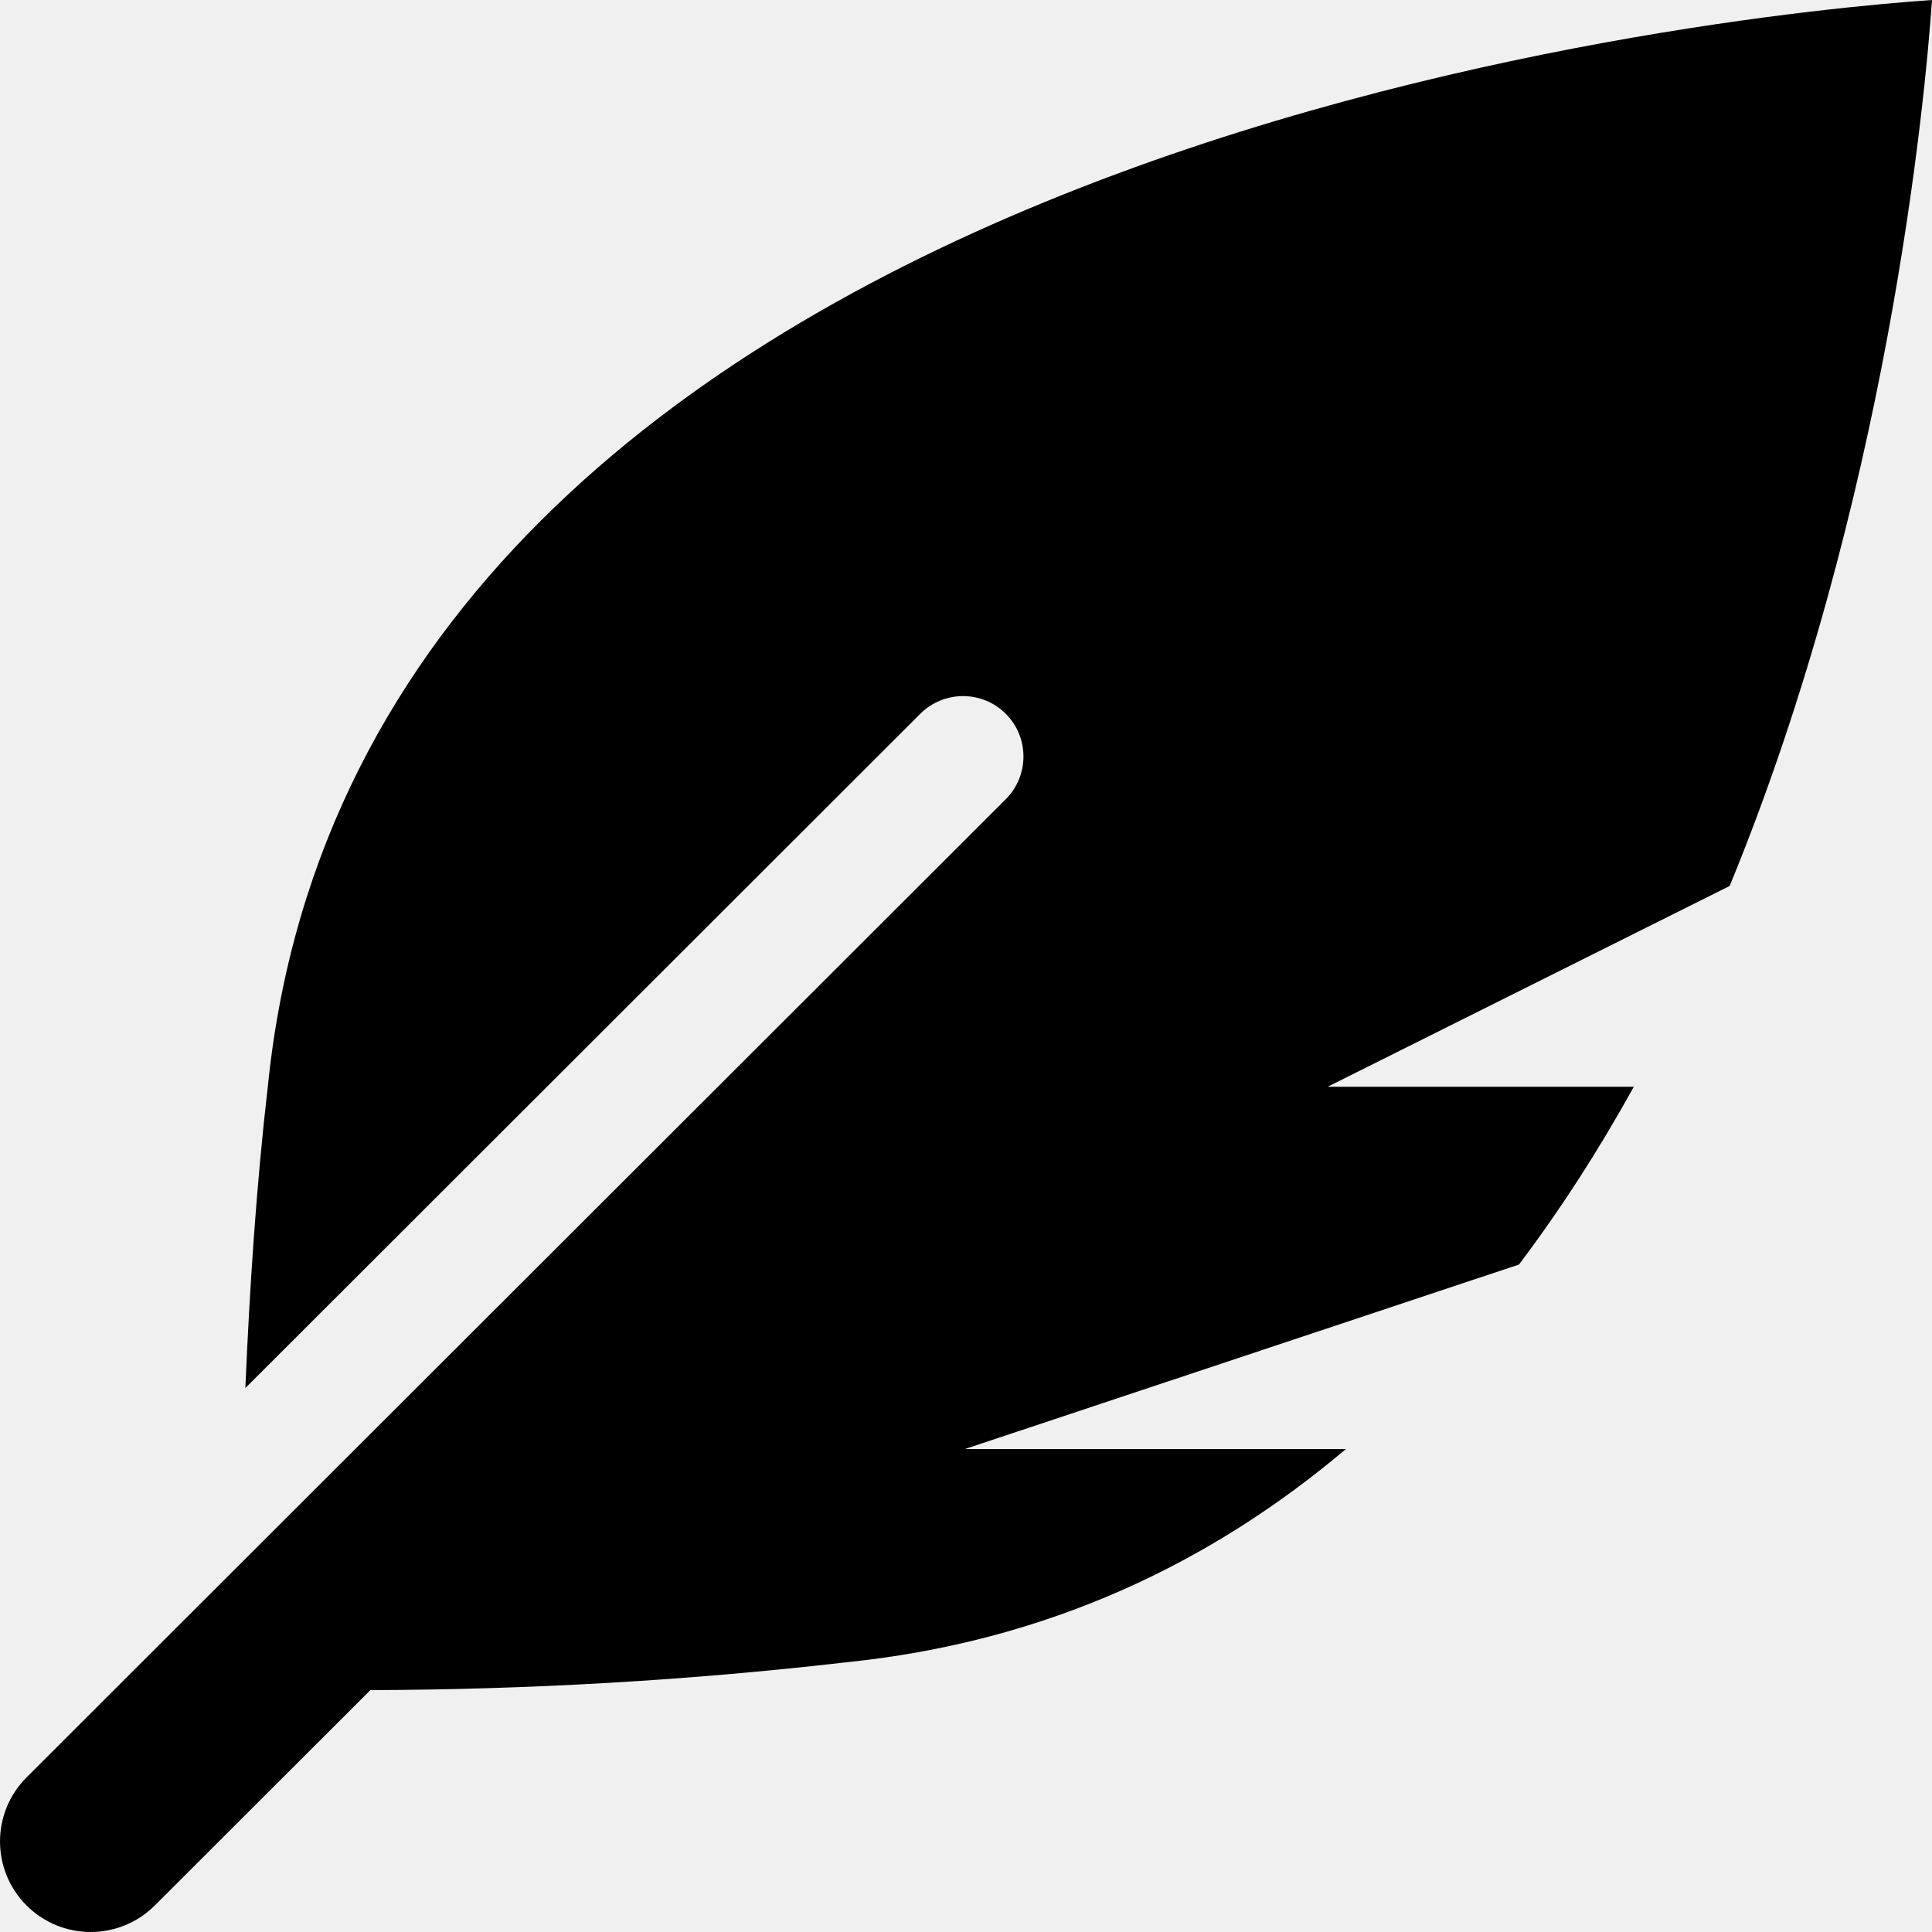
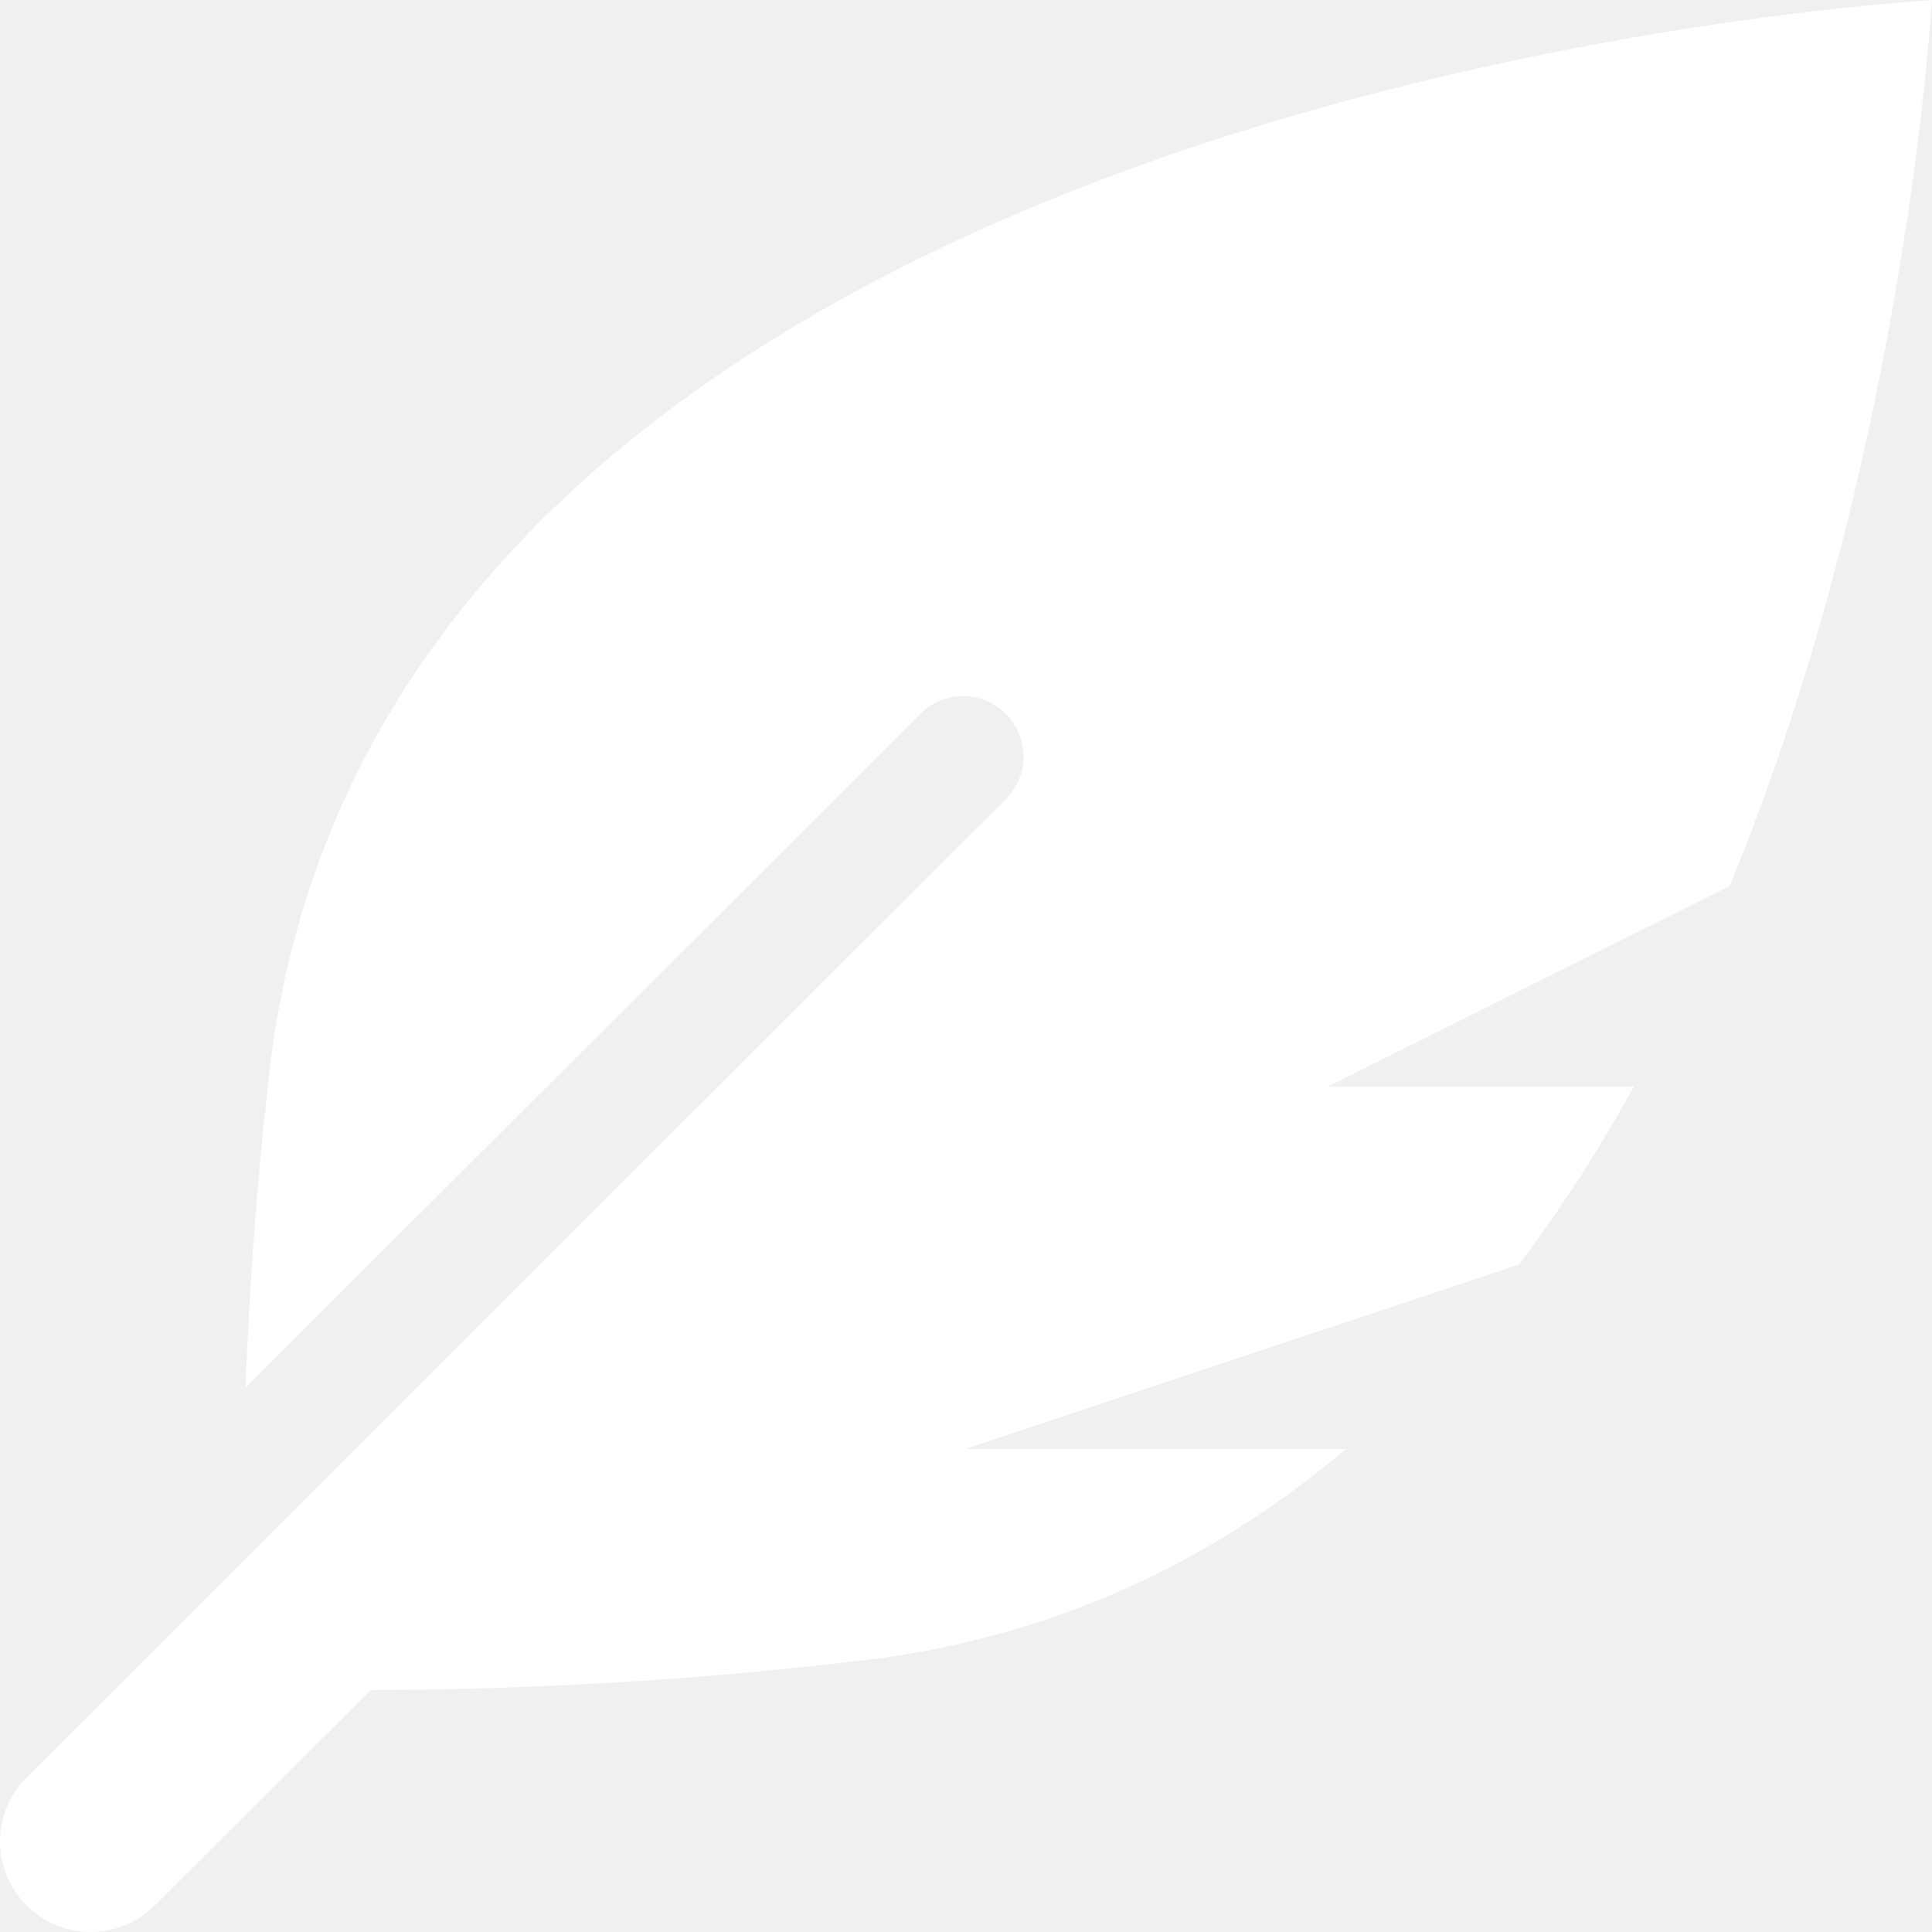
<svg xmlns="http://www.w3.org/2000/svg" aria-hidden="true" focusable="false" data-prefix="fas" data-icon="feather-alt" class="svg-inline--fa fa-feather-alt fa-w-16" role="img" viewBox="0 0 512 512">
-   <path fill="currentColor" d="M512 0C460.22 3.56 96.44 38.2 71.01 287.61c-3.09 26.66-4.84 53.44-5.99 80.24l178.87-178.69c6.25-6.25 16.4-6.25 22.65 0s6.25 16.38 0 22.63L7.04 471.03c-9.38 9.37-9.38 24.57 0 33.94 9.38 9.37 24.59 9.37 33.98 0l57.13-57.07c42.09-.14 84.15-2.53 125.96-7.36 53.48-5.44 97.02-26.47 132.58-56.54H255.74l146.79-48.88c11.25-14.89 21.37-30.71 30.45-47.12h-81.14l106.54-53.21C500.29 132.86 510.19 26.26 512 0z" />
+   <path fill="#FFF" d="M512 0C460.22 3.56 96.44 38.2 71.01 287.61c-3.09 26.66-4.84 53.44-5.99 80.24l178.87-178.69c6.25-6.25 16.4-6.25 22.65 0s6.25 16.38 0 22.63L7.04 471.03c-9.38 9.37-9.38 24.57 0 33.94 9.38 9.37 24.59 9.37 33.98 0l57.13-57.07c42.09-.14 84.15-2.53 125.96-7.36 53.48-5.44 97.02-26.47 132.58-56.54H255.74l146.79-48.88c11.25-14.89 21.37-30.71 30.45-47.12h-81.14l106.54-53.21C500.29 132.86 510.19 26.26 512 0z" />
</svg>
